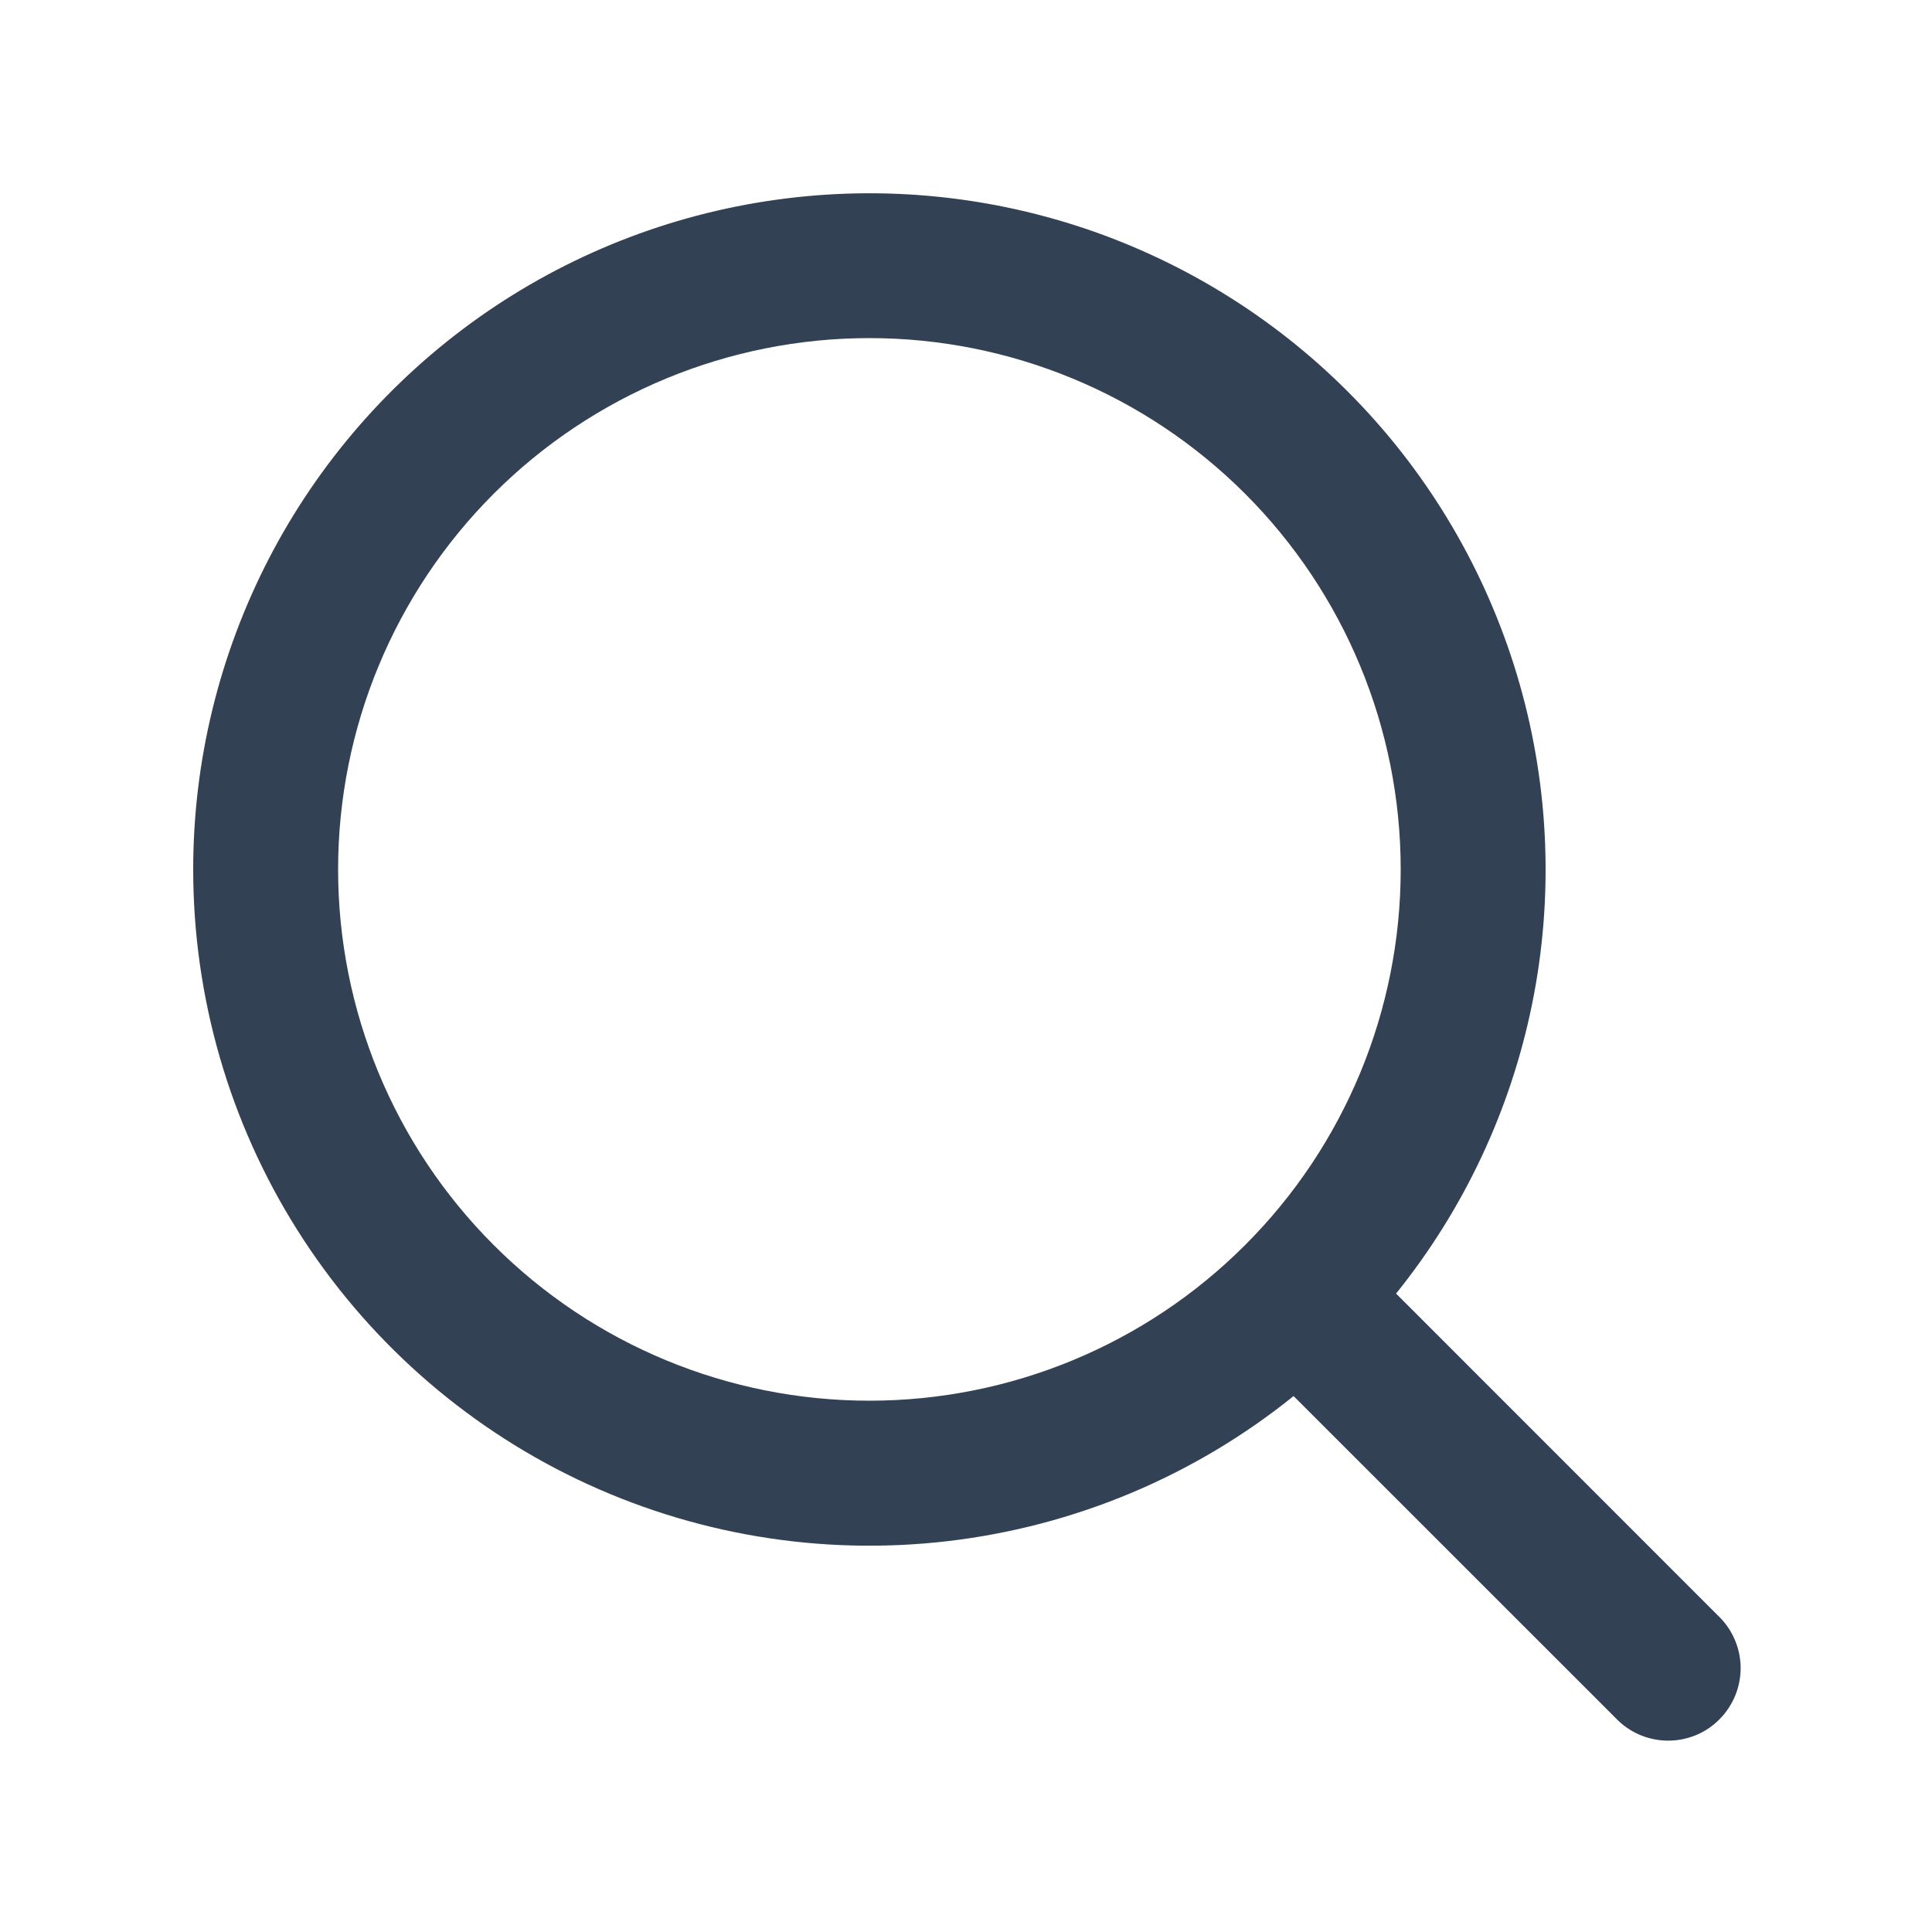
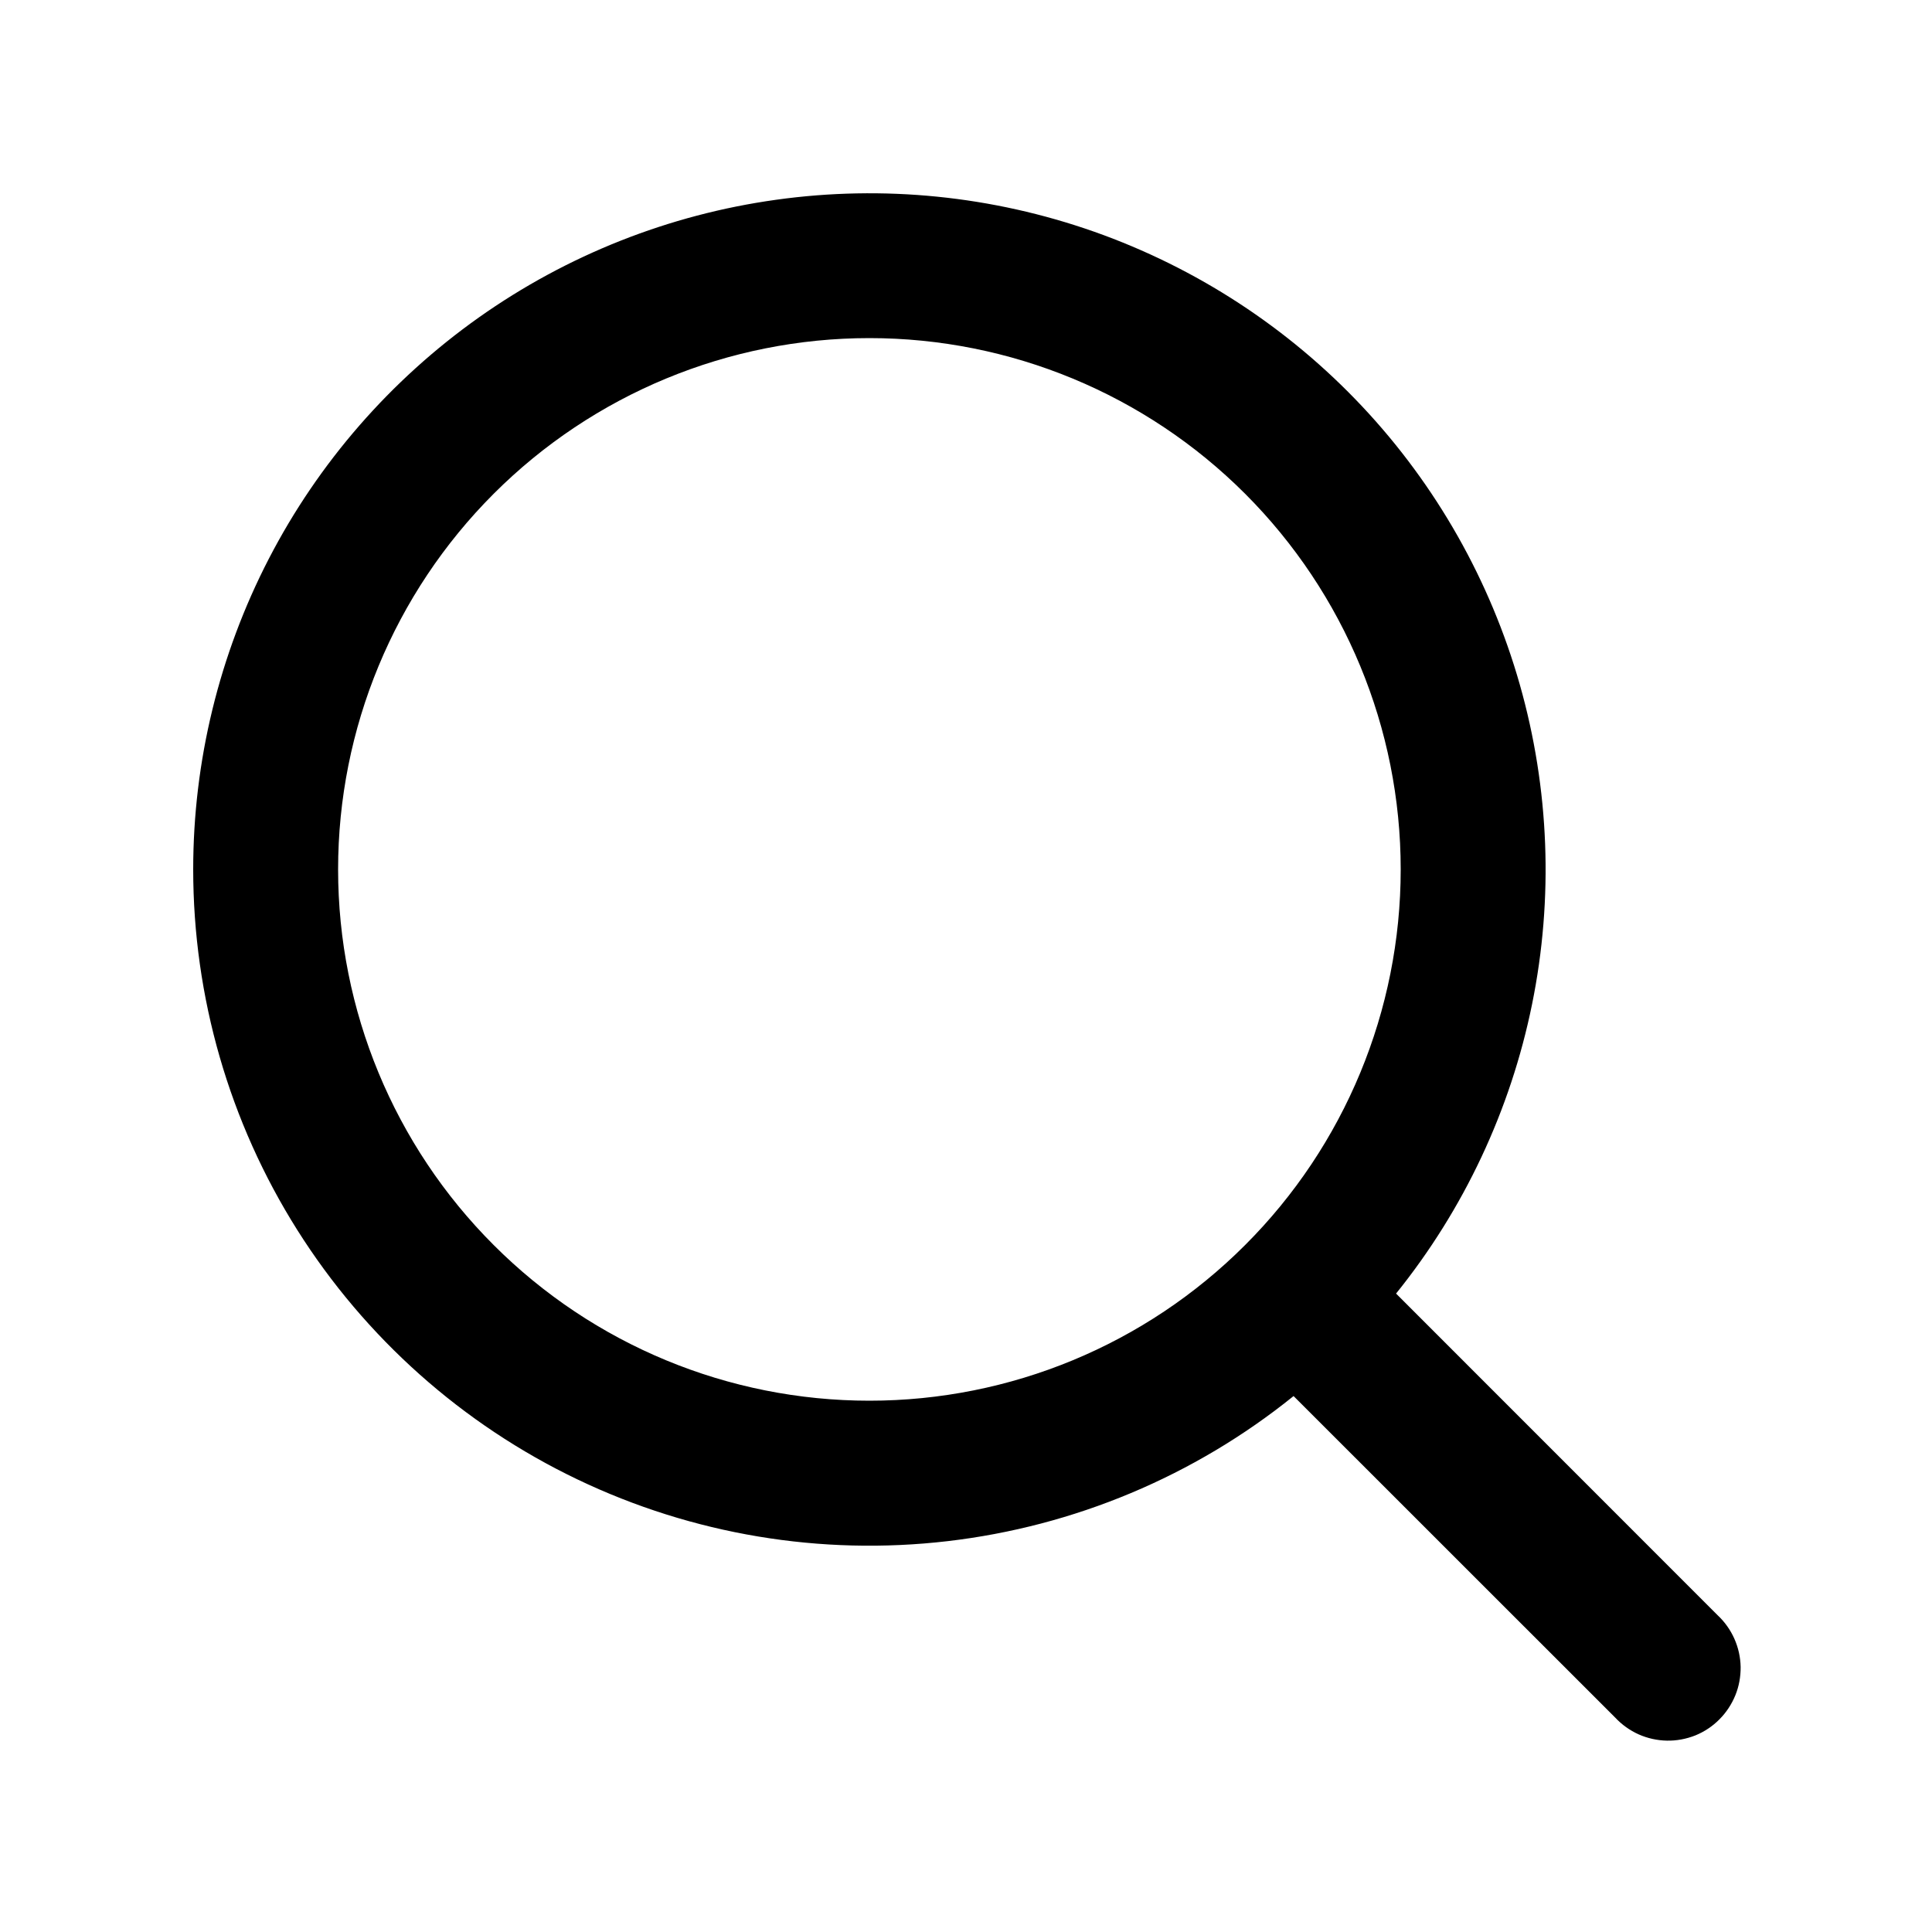
- <svg xmlns="http://www.w3.org/2000/svg" width="20" height="20" viewBox="0 0 20 20" fill="none">
-   <path fill-rule="evenodd" clip-rule="evenodd" d="M9 3.5C7.541 3.5 6.142 4.08 5.111 5.111C4.079 6.143 3.5 7.542 3.5 9C3.5 10.459 4.079 11.858 5.111 12.889C6.142 13.921 7.541 14.5 9 14.5C10.459 14.5 11.858 13.921 12.889 12.889C13.921 11.858 14.5 10.459 14.5 9C14.5 7.542 13.921 6.143 12.889 5.111C11.858 4.08 10.459 3.5 9 3.5ZM2 9C2 7.881 2.269 6.778 2.783 5.784C3.297 4.79 4.043 3.934 4.956 3.287C5.87 2.64 6.926 2.222 8.034 2.068C9.143 1.913 10.272 2.027 11.328 2.399C12.384 2.772 13.335 3.392 14.101 4.207C14.868 5.023 15.427 6.011 15.733 7.087C16.039 8.164 16.083 9.298 15.86 10.395C15.637 11.492 15.154 12.52 14.452 13.391L17.78 16.72C17.854 16.789 17.913 16.872 17.954 16.964C17.995 17.056 18.017 17.155 18.019 17.256C18.02 17.357 18.002 17.457 17.964 17.55C17.926 17.643 17.87 17.728 17.799 17.799C17.728 17.871 17.643 17.927 17.55 17.965C17.456 18.002 17.356 18.021 17.256 18.019C17.155 18.017 17.055 17.995 16.963 17.954C16.872 17.913 16.789 17.854 16.72 17.78L13.391 14.452C12.363 15.281 11.121 15.801 9.809 15.954C8.497 16.107 7.169 15.885 5.978 15.315C4.787 14.745 3.781 13.849 3.077 12.732C2.373 11.615 2 10.321 2 9Z" fill="#334155" />
+ <svg xmlns="http://www.w3.org/2000/svg" width="20" height="20" viewBox="0 0 20 20" fill="currentColor">
+   <path fill-rule="evenodd" clip-rule="evenodd" d="M9 3.5C7.541 3.5 6.142 4.08 5.111 5.111C4.079 6.143 3.5 7.542 3.5 9C3.5 10.459 4.079 11.858 5.111 12.889C6.142 13.921 7.541 14.5 9 14.5C10.459 14.5 11.858 13.921 12.889 12.889C13.921 11.858 14.5 10.459 14.5 9C14.5 7.542 13.921 6.143 12.889 5.111C11.858 4.08 10.459 3.5 9 3.5ZM2 9C2 7.881 2.269 6.778 2.783 5.784C3.297 4.79 4.043 3.934 4.956 3.287C5.87 2.64 6.926 2.222 8.034 2.068C9.143 1.913 10.272 2.027 11.328 2.399C12.384 2.772 13.335 3.392 14.101 4.207C14.868 5.023 15.427 6.011 15.733 7.087C16.039 8.164 16.083 9.298 15.86 10.395C15.637 11.492 15.154 12.52 14.452 13.391L17.78 16.72C17.854 16.789 17.913 16.872 17.954 16.964C17.995 17.056 18.017 17.155 18.019 17.256C18.02 17.357 18.002 17.457 17.964 17.55C17.926 17.643 17.87 17.728 17.799 17.799C17.728 17.871 17.643 17.927 17.55 17.965C17.456 18.002 17.356 18.021 17.256 18.019C17.155 18.017 17.055 17.995 16.963 17.954C16.872 17.913 16.789 17.854 16.72 17.78L13.391 14.452C12.363 15.281 11.121 15.801 9.809 15.954C8.497 16.107 7.169 15.885 5.978 15.315C4.787 14.745 3.781 13.849 3.077 12.732C2.373 11.615 2 10.321 2 9Z" />
</svg>
